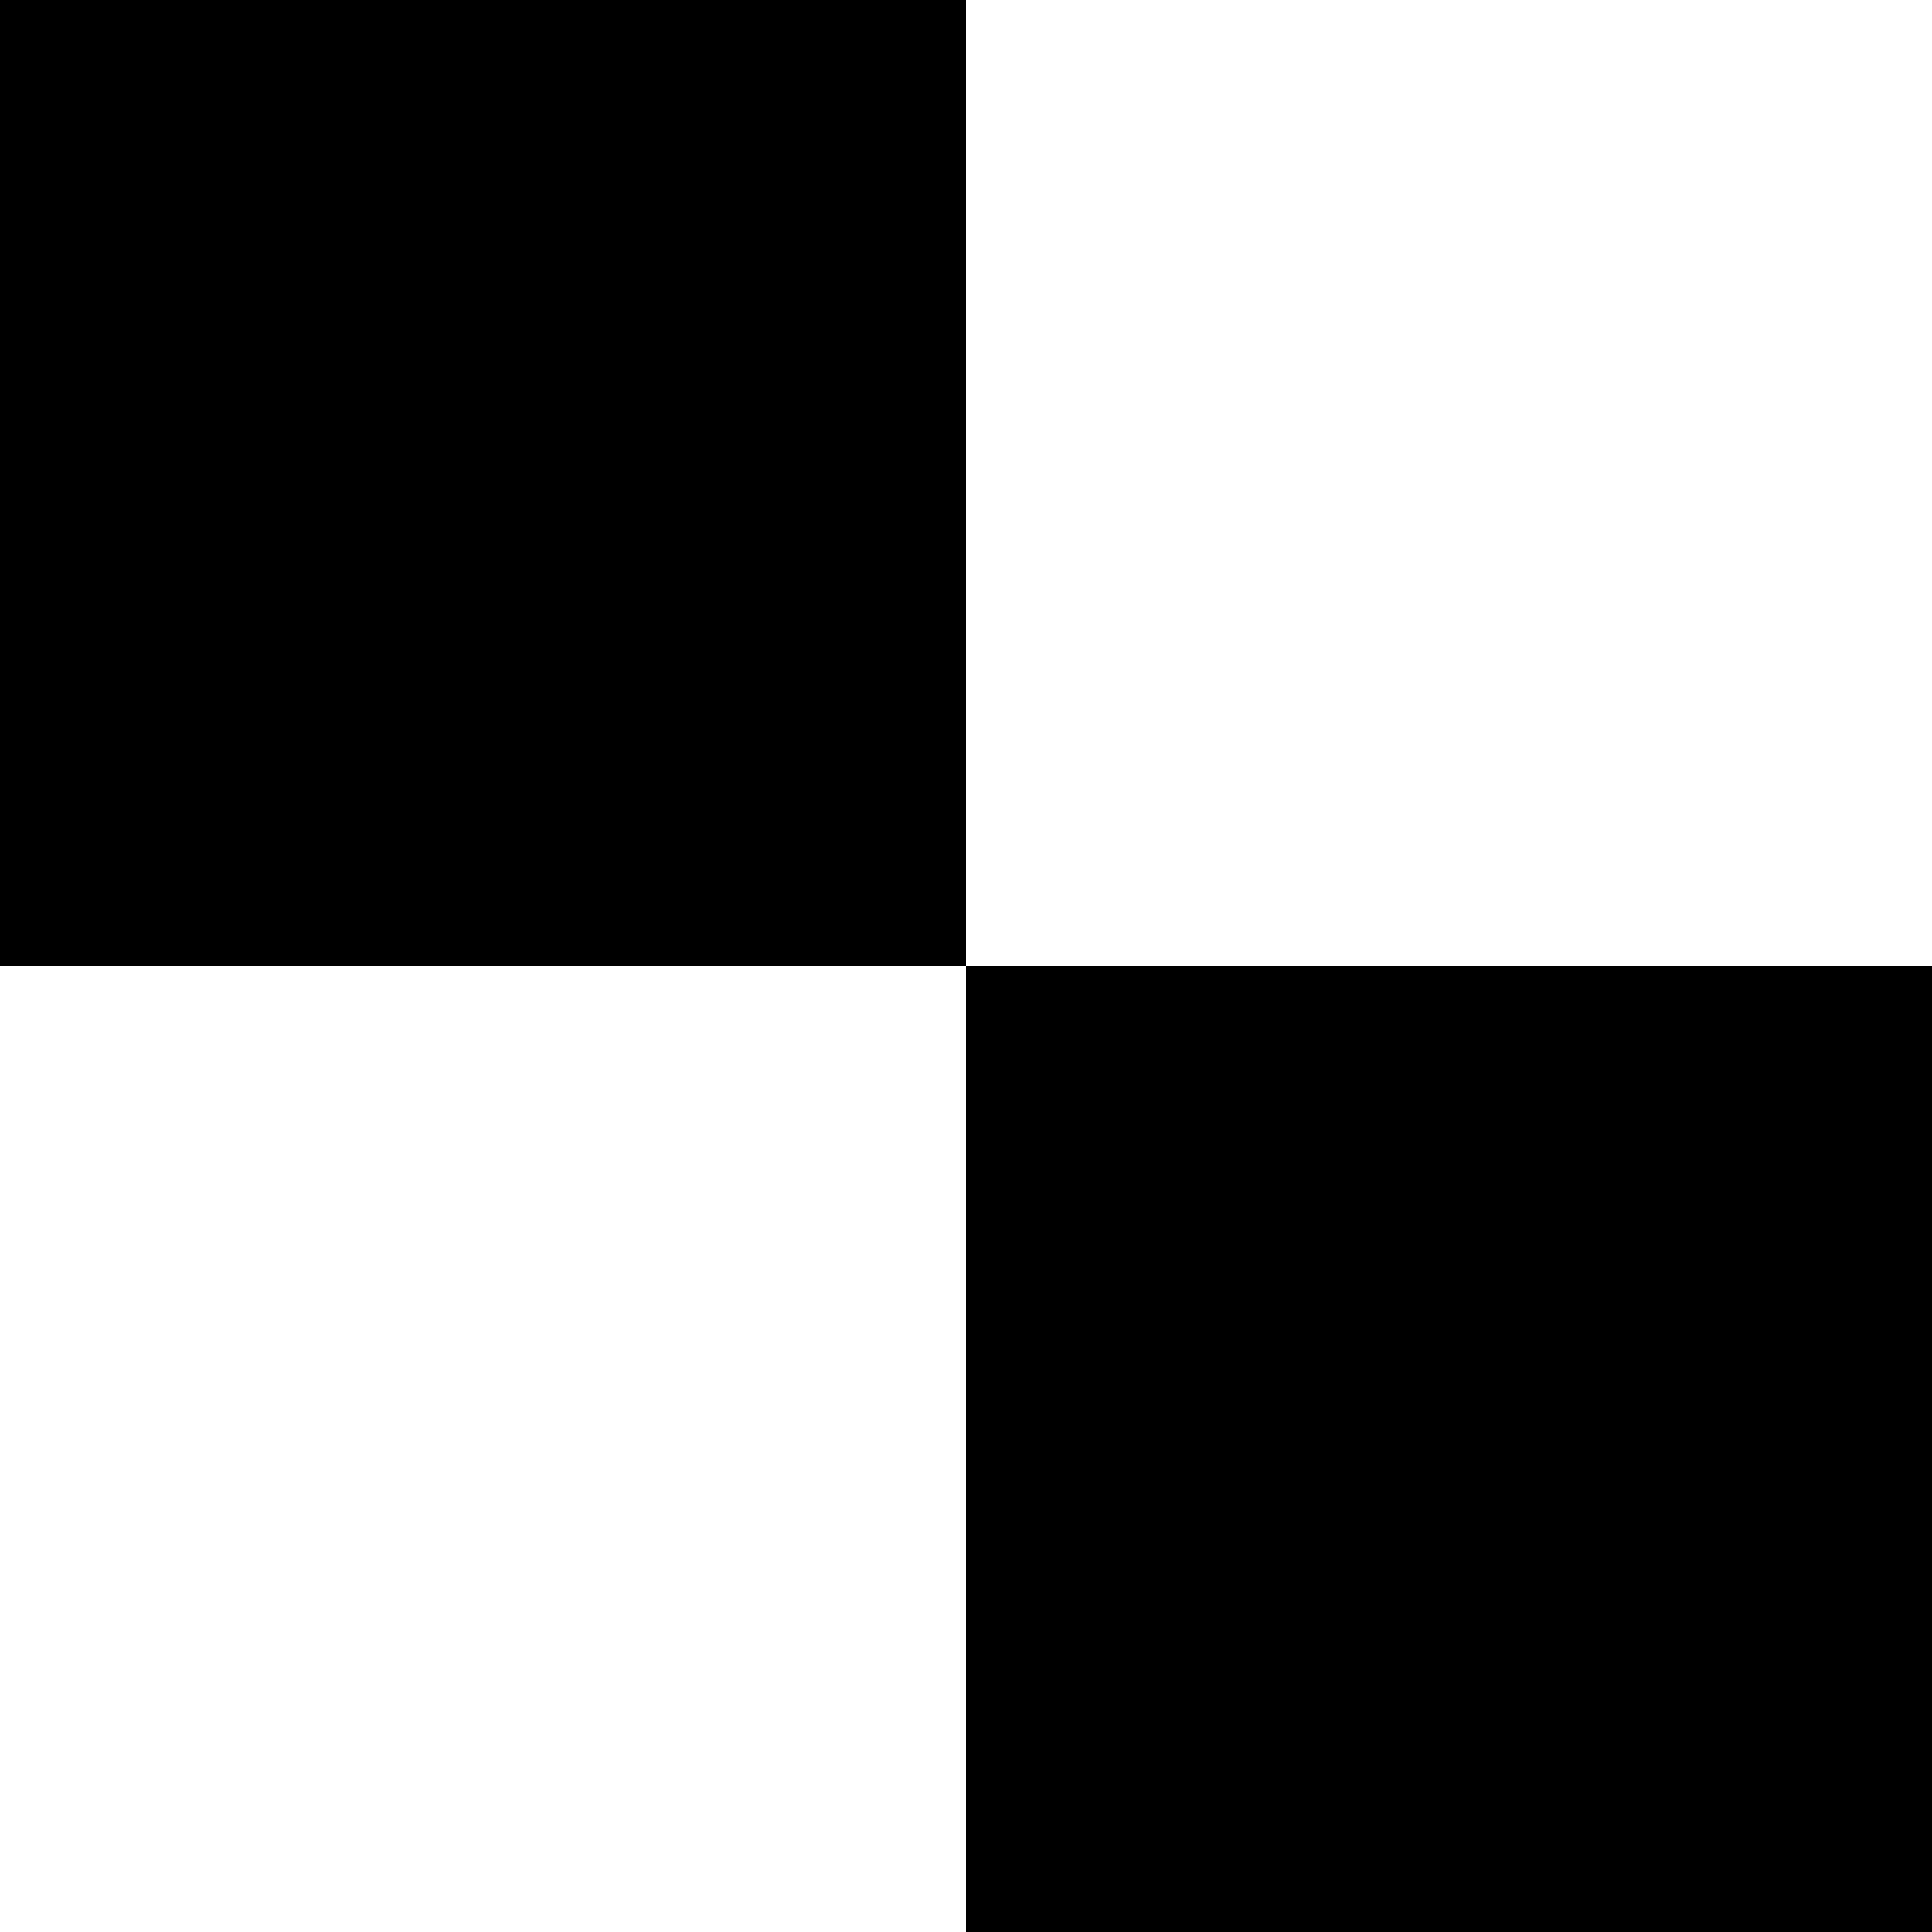
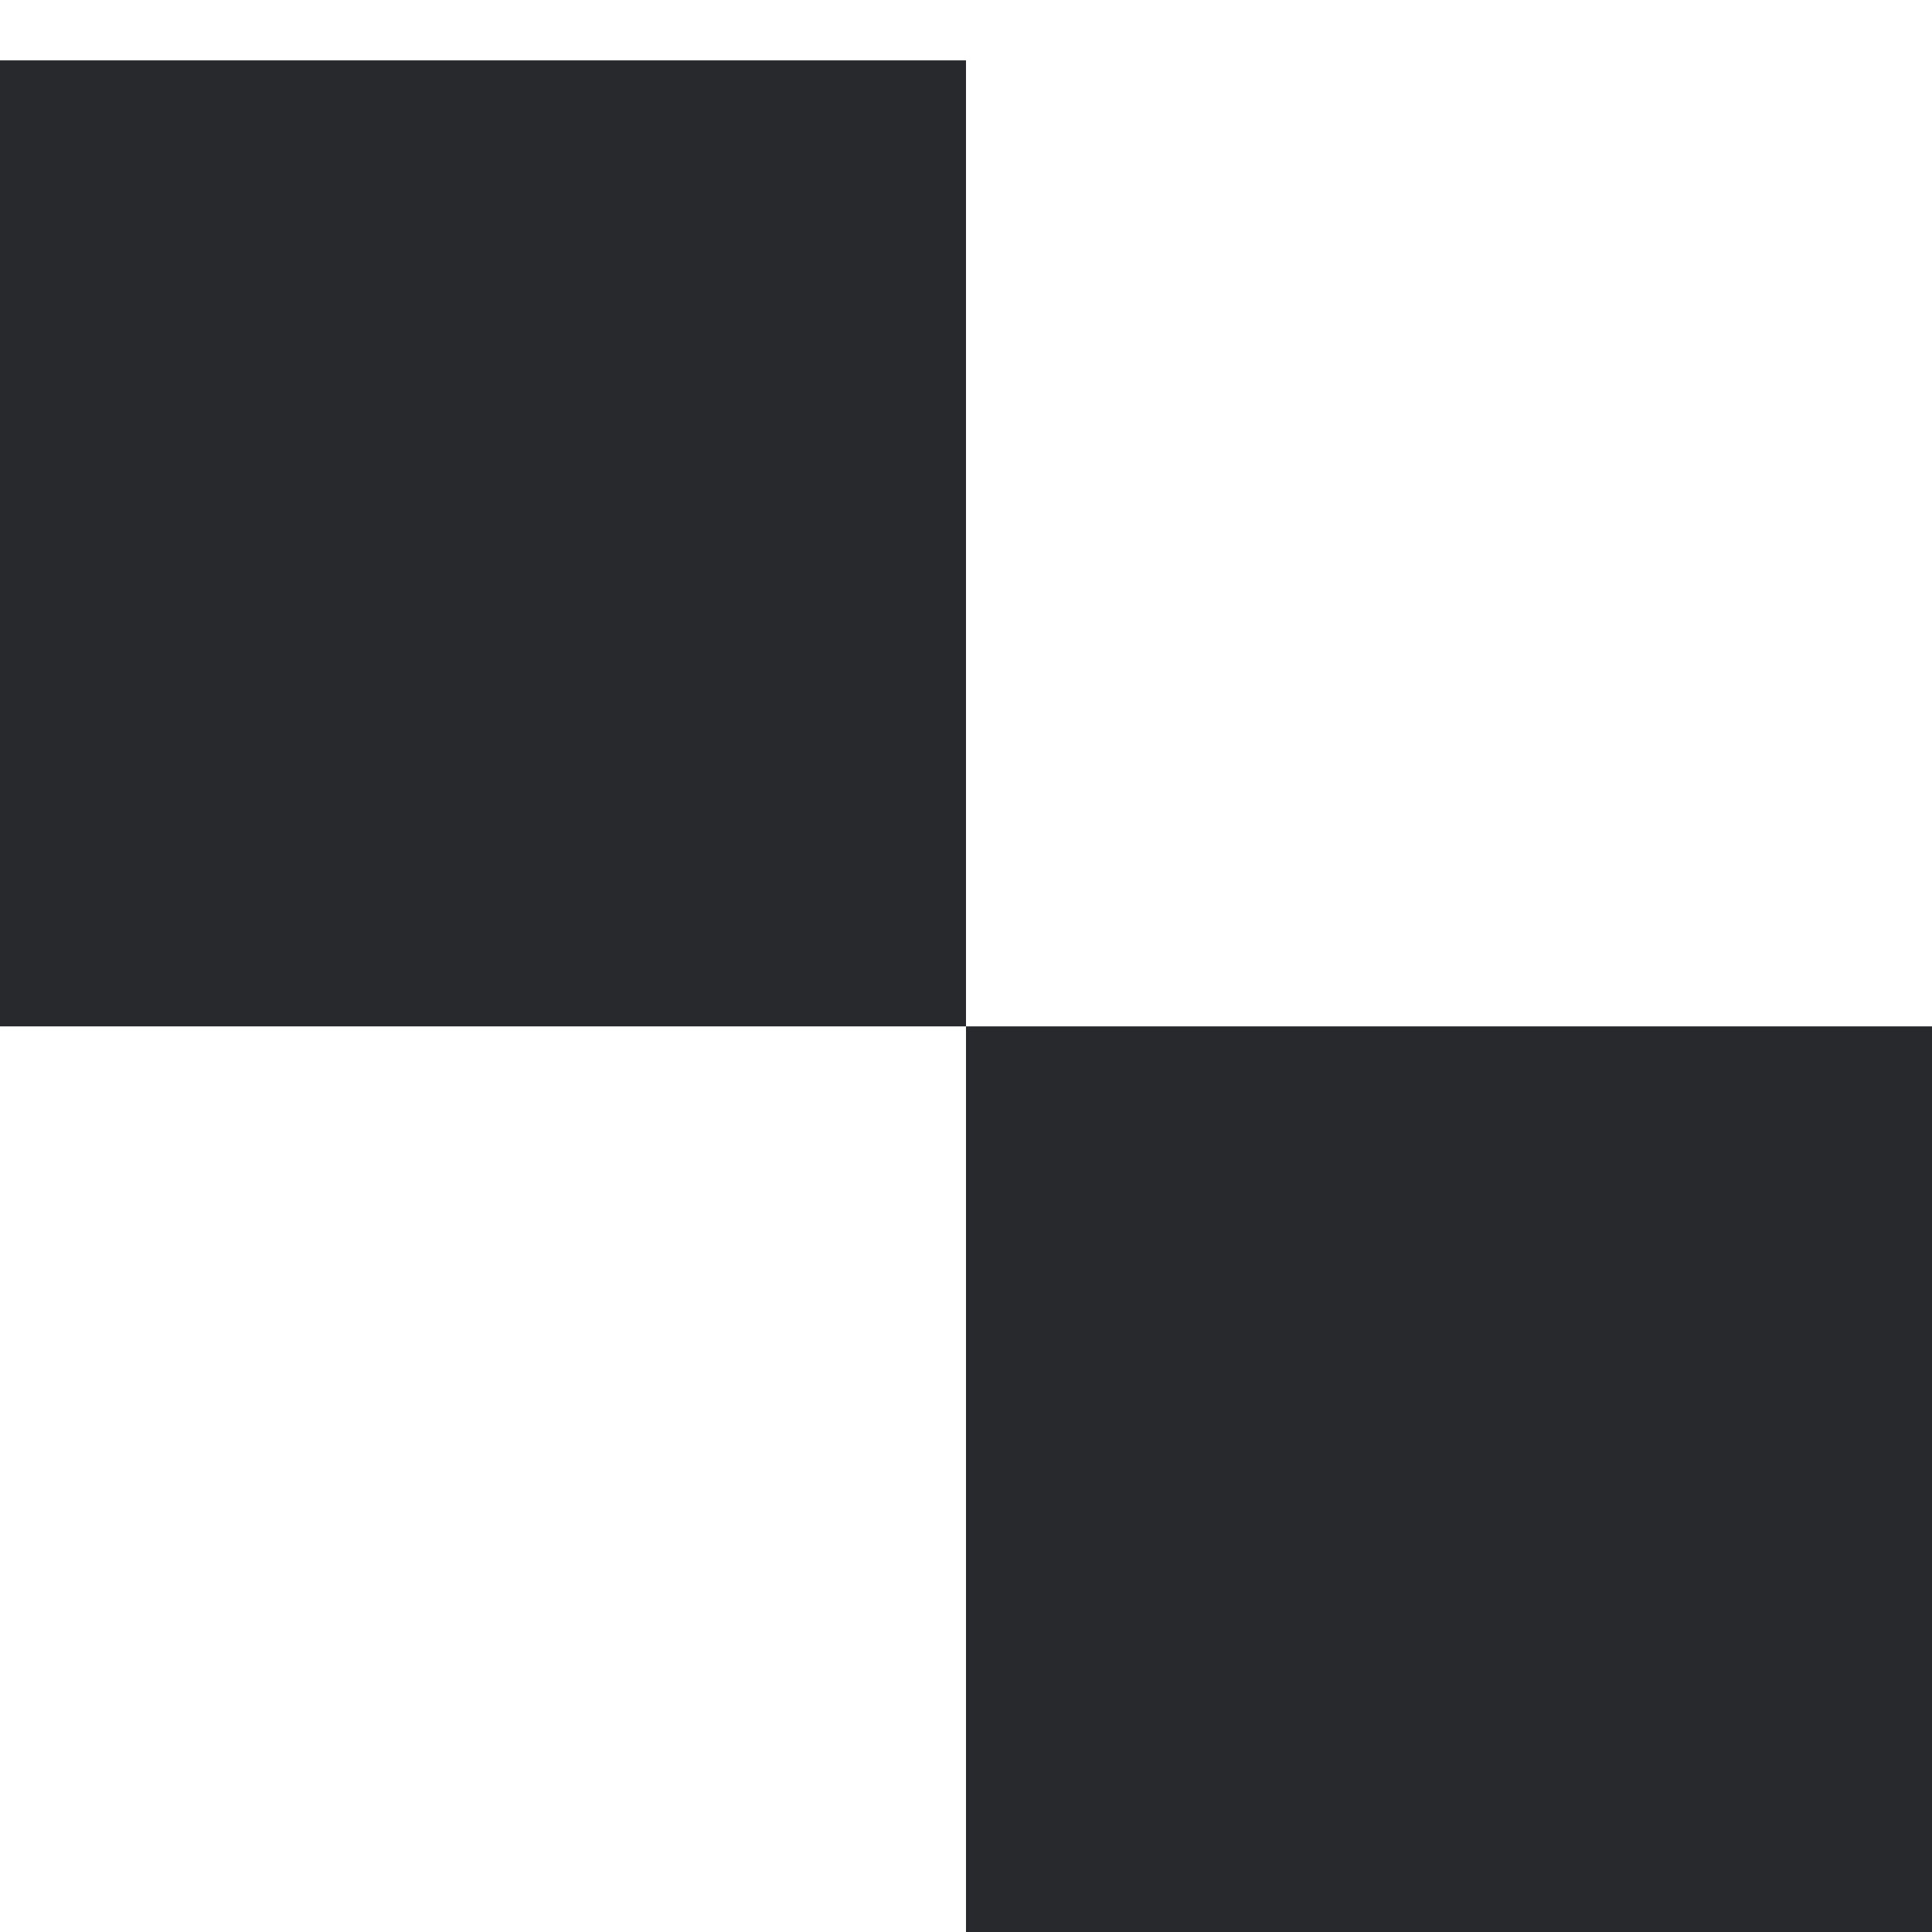
- <svg xmlns="http://www.w3.org/2000/svg" xmlns:xlink="http://www.w3.org/1999/xlink" version="1.1" preserveAspectRatio="none" x="0px" y="0px" width="32px" height="32px" viewBox="0 0 32 32">
+ <svg xmlns="http://www.w3.org/2000/svg" xmlns:xlink="http://www.w3.org/1999/xlink" preserveAspectRatio="none" viewBox="0 0 32 32">
  <defs>
-     <g id="Layer0_0_FILL">
-       <path fill="#000000" stroke="none" d=" M 9.25 22.5 L 9.25 6.5 -6.75 6.5 -6.75 22.5 9.25 22.5 Z" />
-     </g>
-     <g id="Layer0_1_FILL">
-       <path fill="#000000" stroke="none" d=" M 9.25 22.5 L 9.25 6.5 -6.75 6.5 -6.75 22.5 9.25 22.5 Z" />
-     </g>
+     <path id="a" fill="#27292D" d="M9 23V7H-7v16H9Z" />
  </defs>
-   <g transform="matrix( 1, 0, 0, 1, 6.75,-6.5) ">
-     <use xlink:href="#Layer0_0_FILL" />
-   </g>
-   <g transform="matrix( 1, 0, 0, 1, 22.75,9.5) ">
-     <use xlink:href="#Layer0_1_FILL" />
-   </g>
+   <defs>
+     <use xlink:href="#a" id="b" />
+   </defs>
+   <use xlink:href="#a" transform="translate(7 -6)" />
+   <use xlink:href="#b" transform="translate(23 10)" />
</svg>
